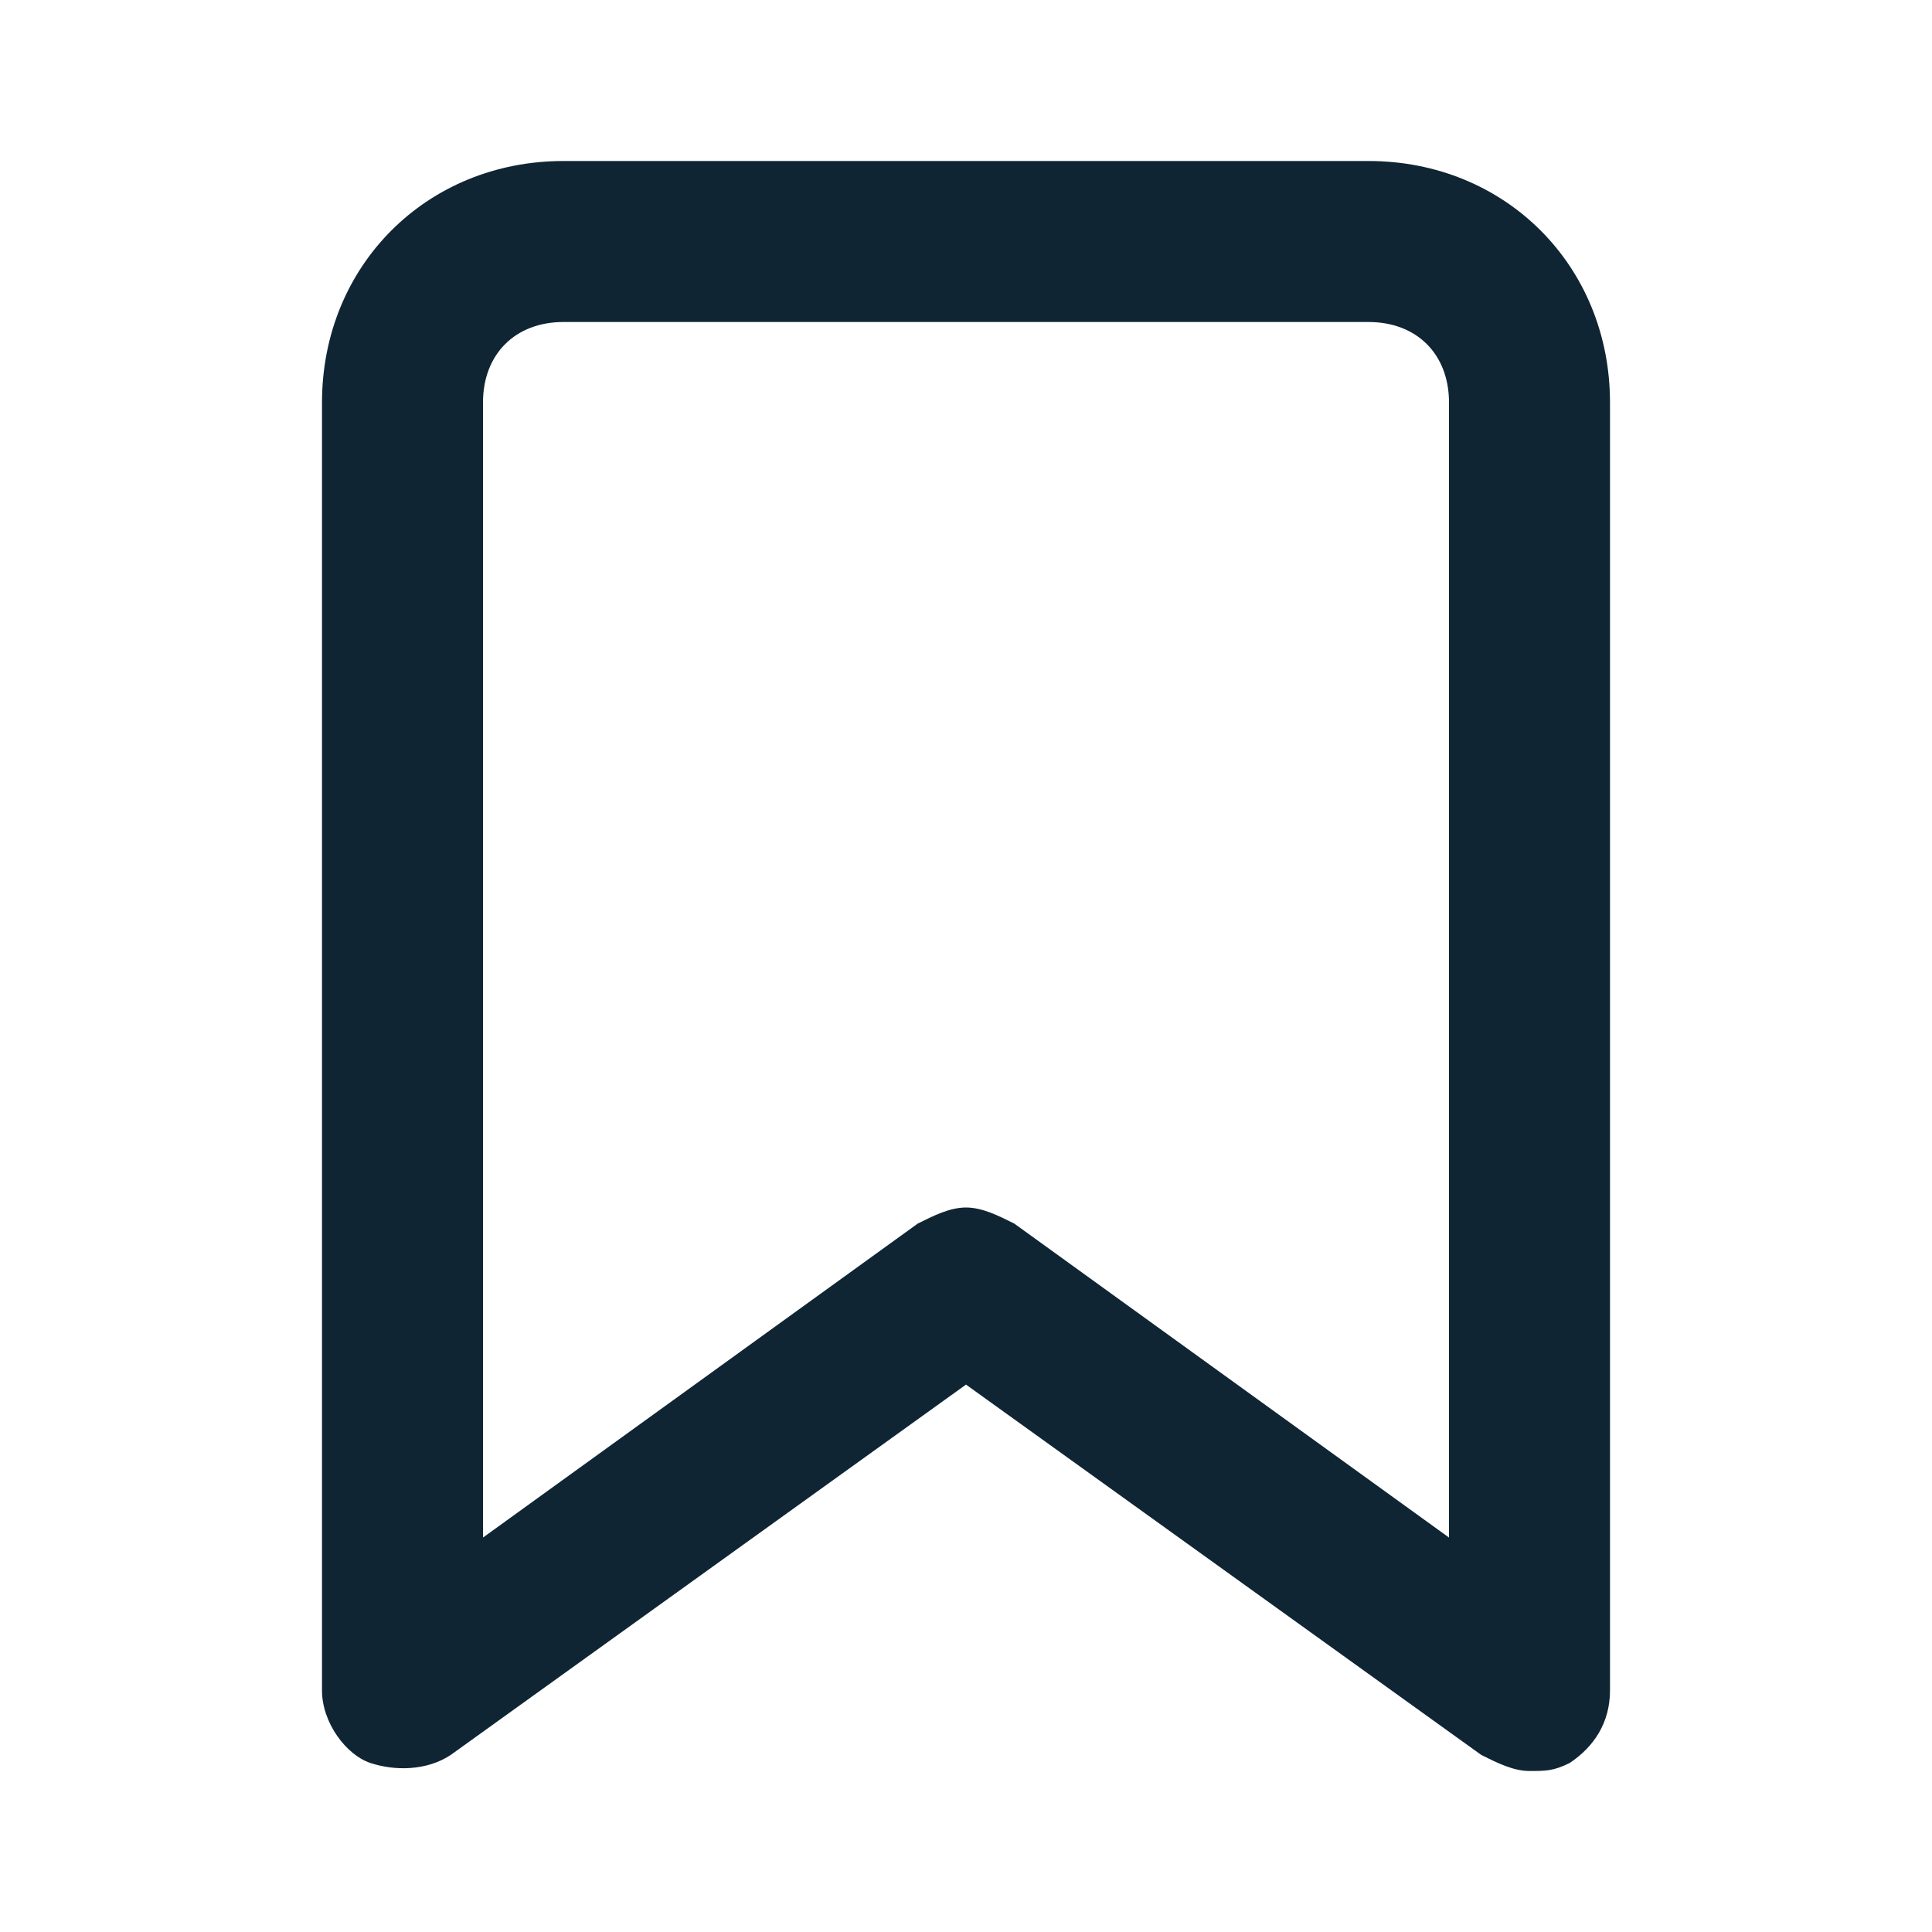
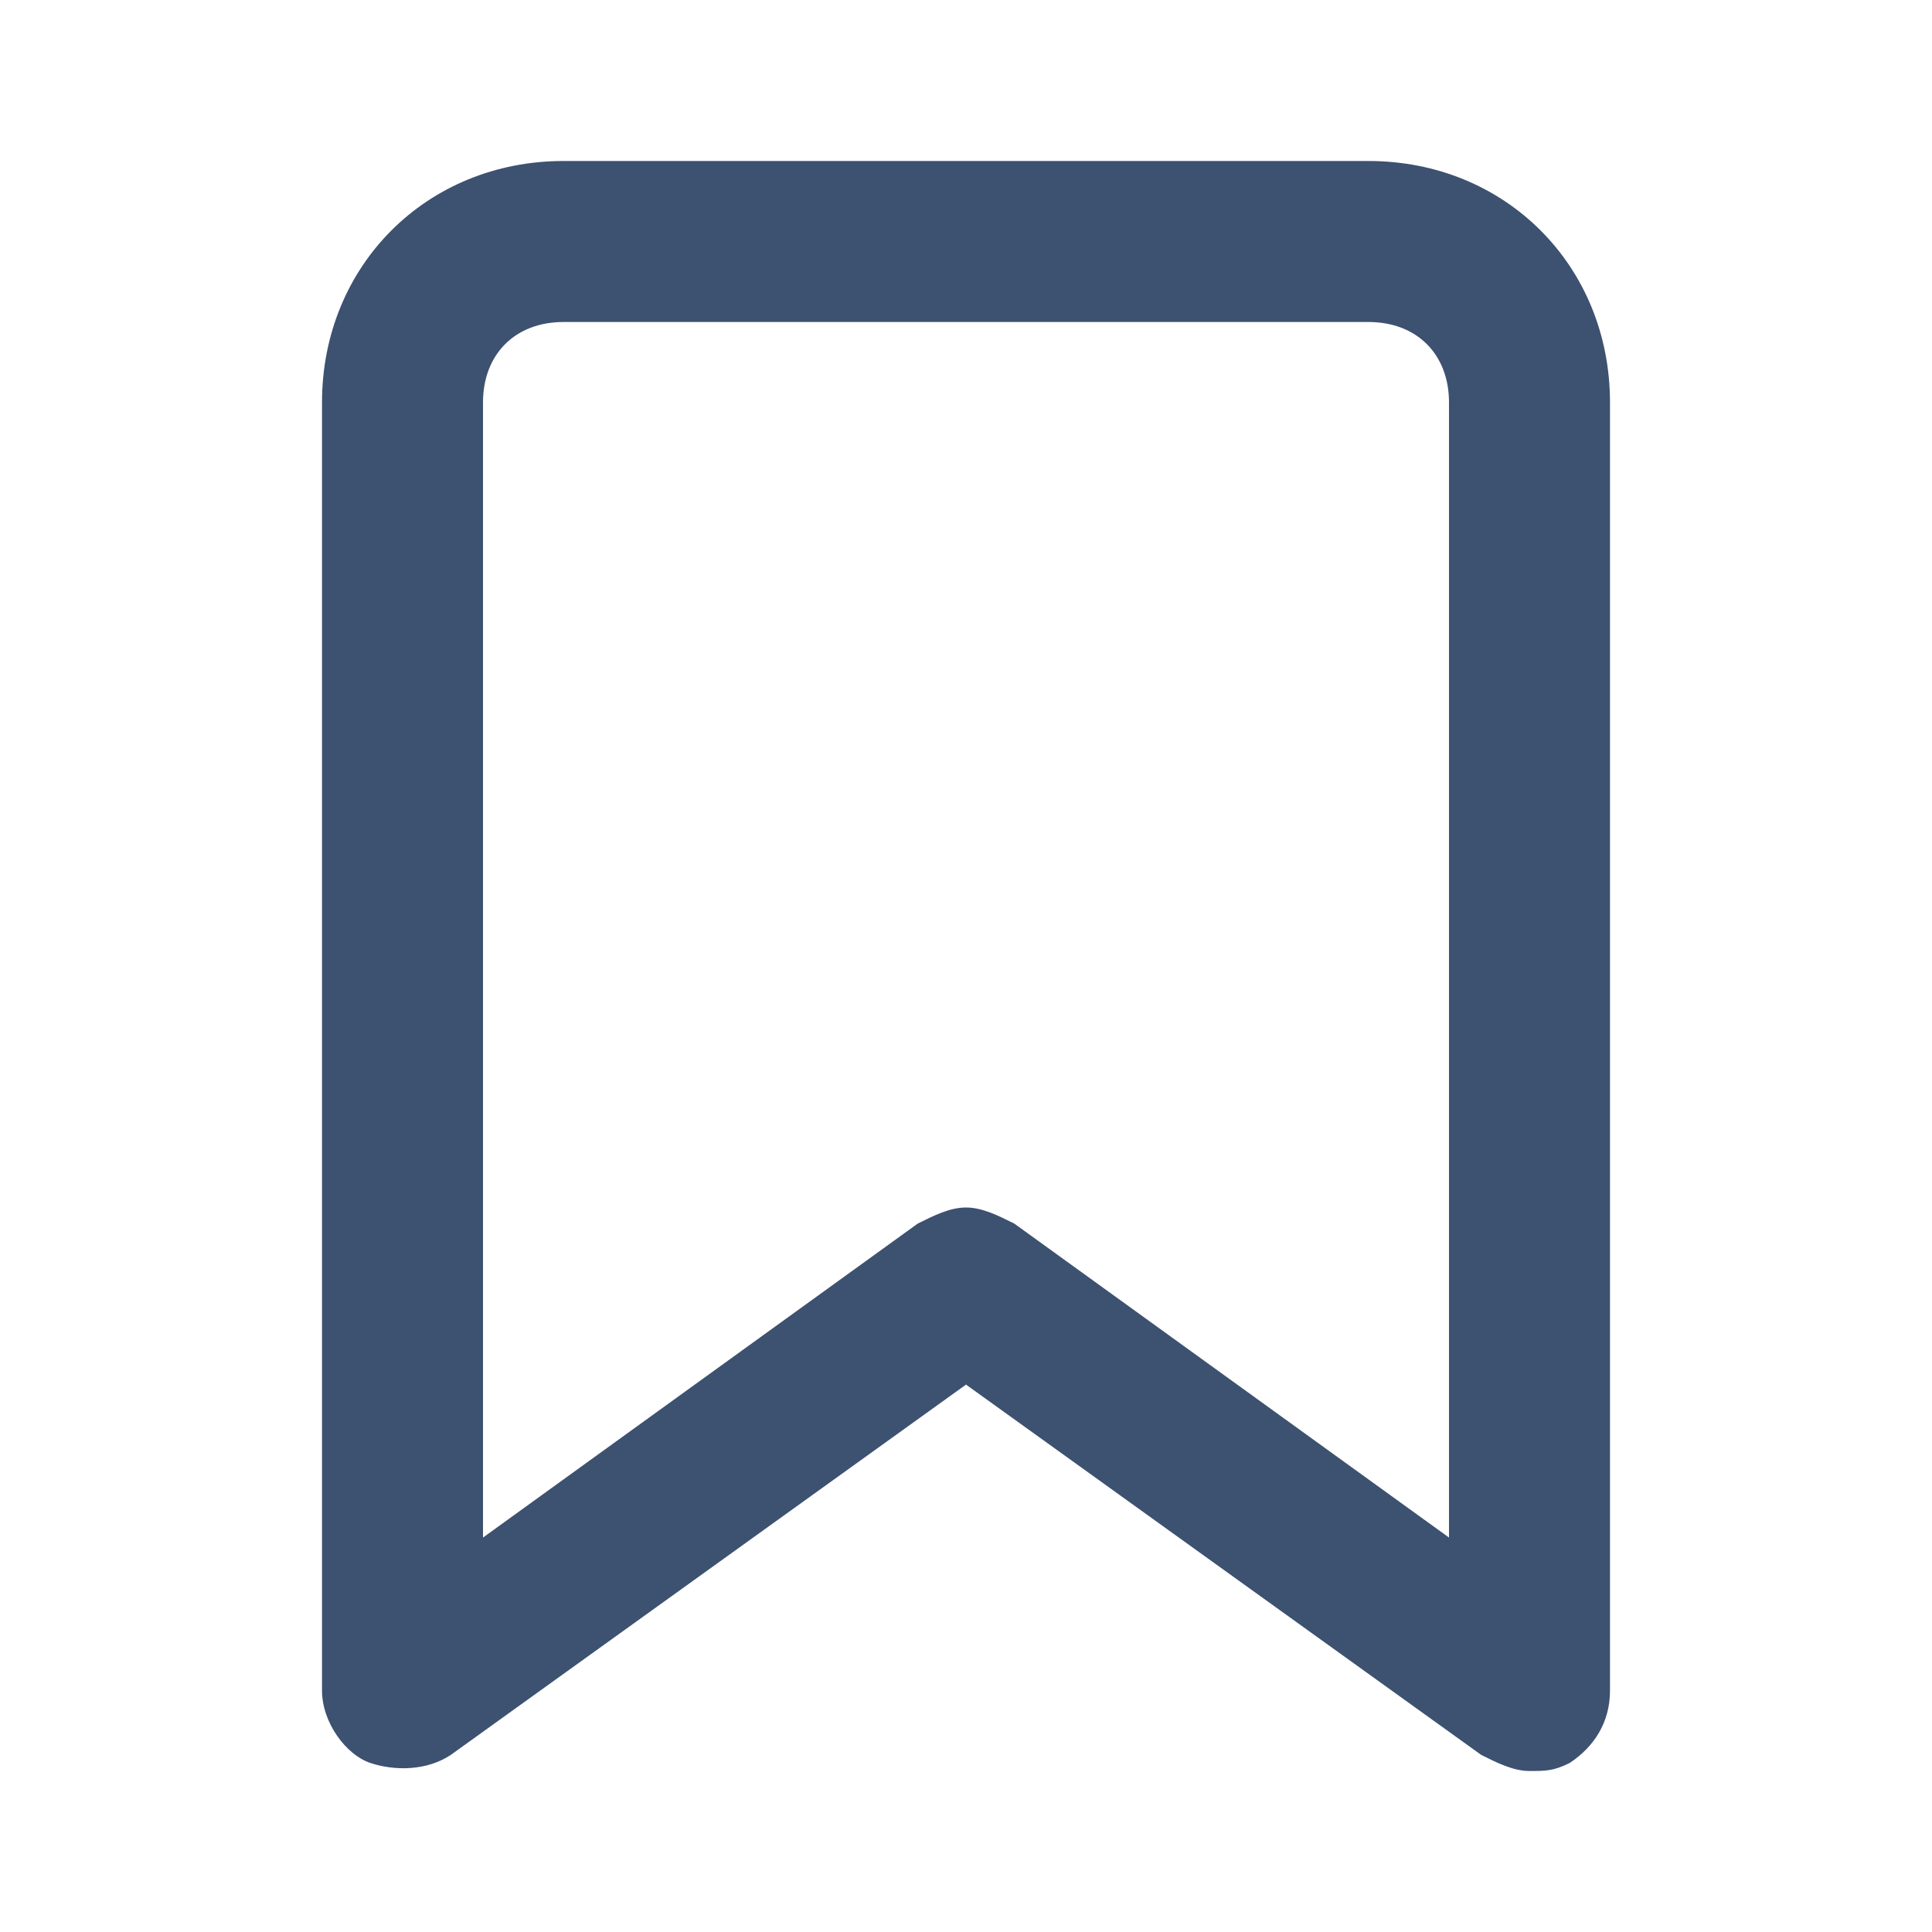
- <svg xmlns="http://www.w3.org/2000/svg" viewBox="0 0 24 24" fill="#102533">
+ <svg xmlns="http://www.w3.org/2000/svg" viewBox="0 0 24 24" fill="#3d5170">
  <path d="M19 22c-.2 0-.4-.1-.6-.2L12 17.2l-6.4 4.6c-.3.2-.7.2-1 .1S4 21.4 4 21V5c0-1.7 1.3-3 3-3h10c1.7 0 3 1.3 3 3v16c0 .4-.2.7-.5.9-.2.1-.3.1-.5.1zm-7-7c.2 0 .4.1.6.2l5.4 3.9V5c0-.6-.4-1-1-1H7c-.6 0-1 .4-1 1v14.1l5.4-3.9c.2-.1.4-.2.6-.2z" />
</svg>
